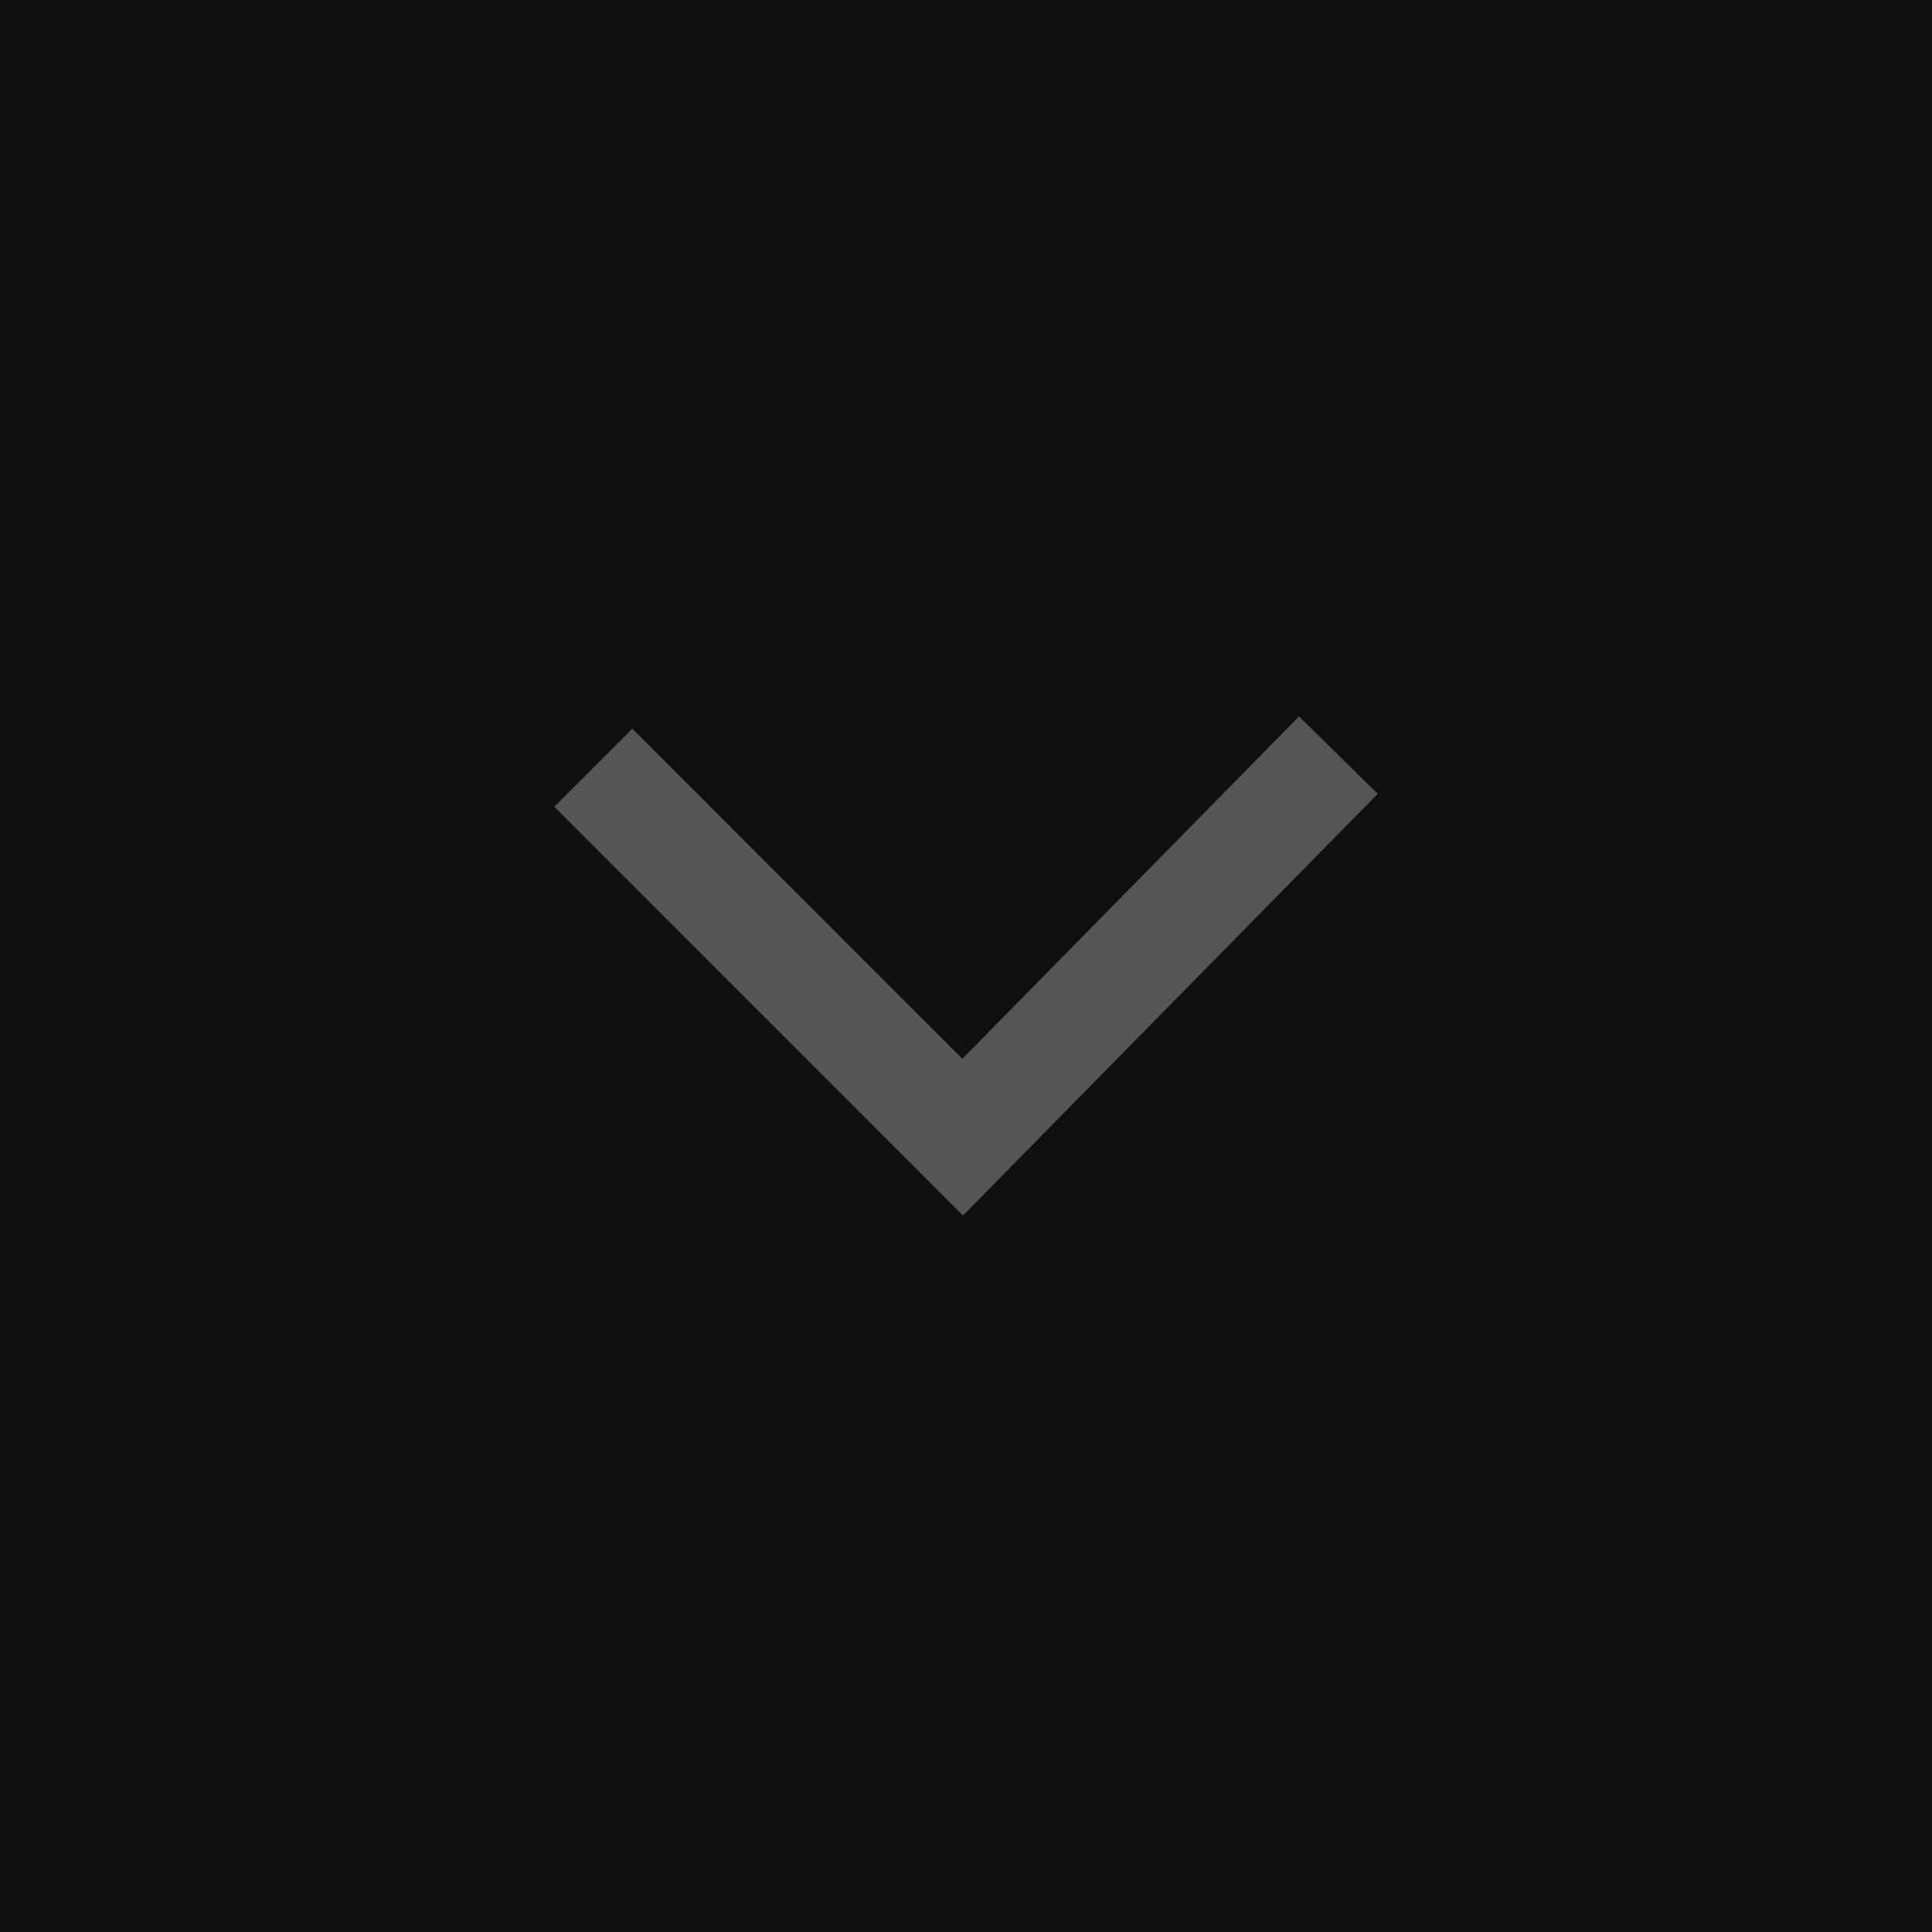
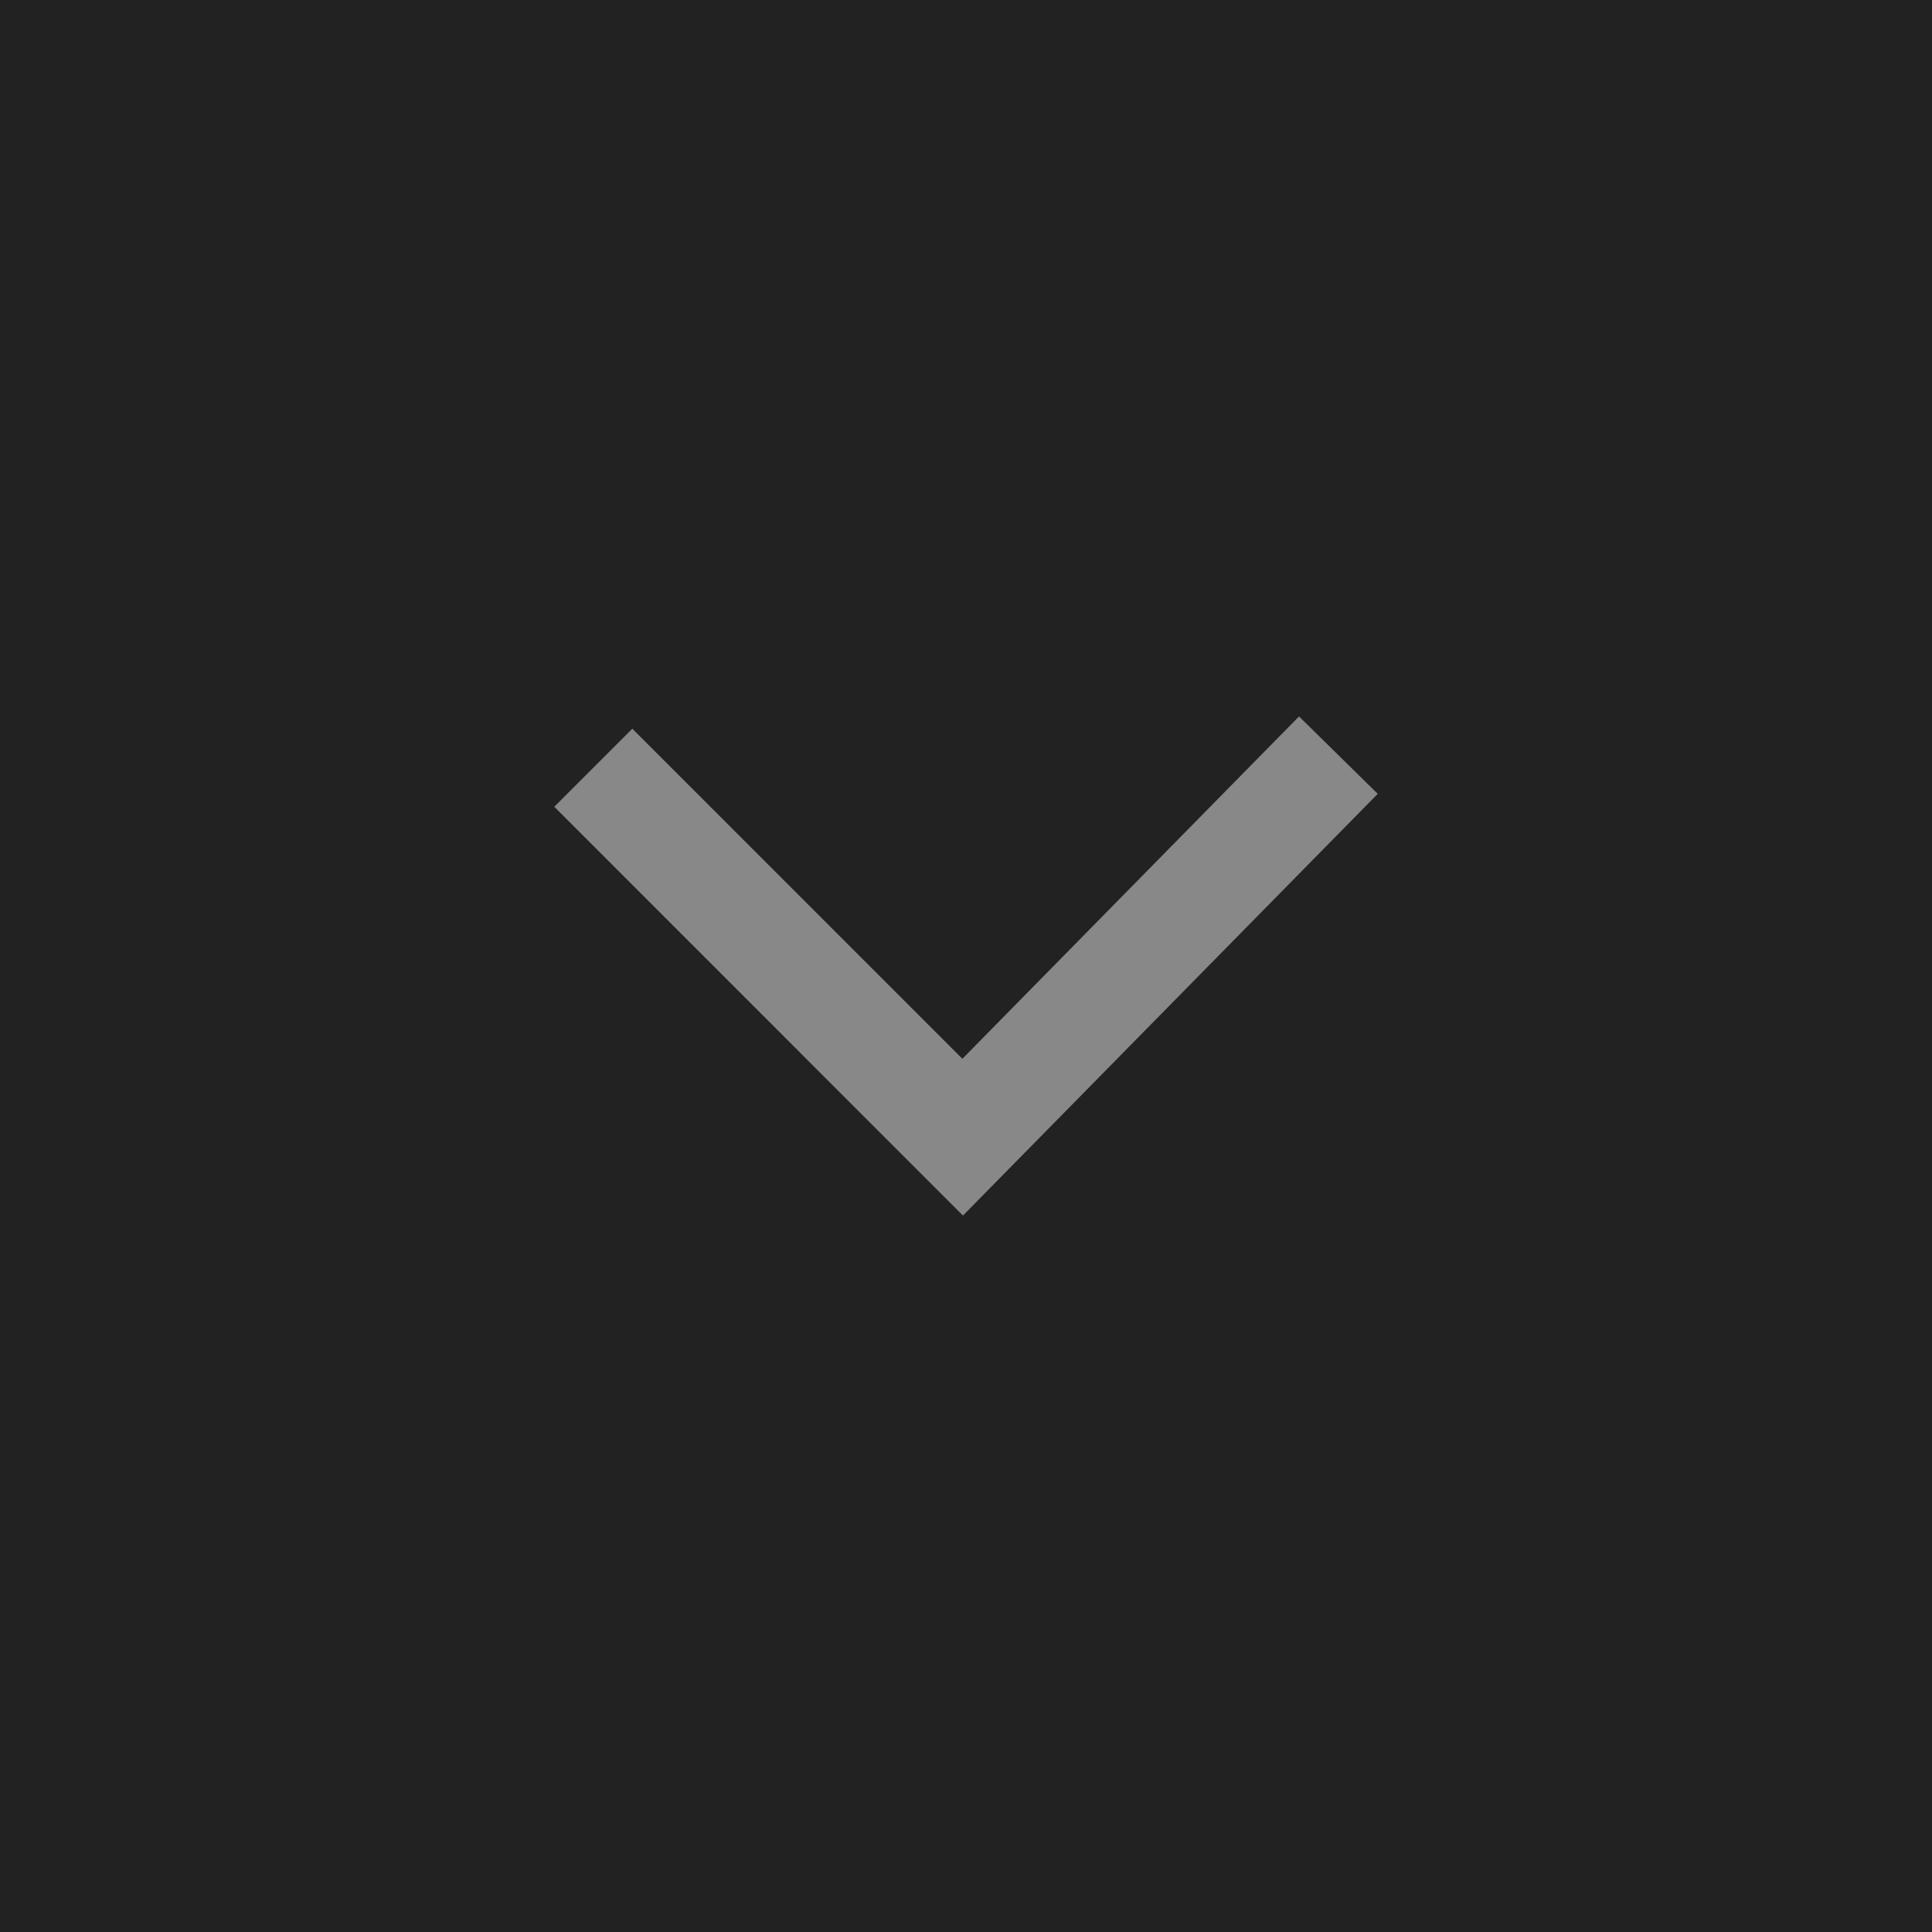
<svg xmlns="http://www.w3.org/2000/svg" version="1.1" x="0px" y="0px" width="35px" height="35px" viewBox="0 0 35 35" enable-background="new 0 0 35 35" xml:space="preserve">
  <defs>
</defs>
-   <rect fill="#0f0f0f" width="35" height="35" />
-   <polygon fill="#555555" points="17.445,22.021 10.041,14.615 11.455,13.201 17.434,19.181 23.533,12.979 24.959,14.381 " />
+   <rect fill="#222222" width="35" height="35" />
+   <polygon fill="#888888" points="17.445,22.021 10.041,14.615 11.455,13.201 17.434,19.181 23.533,12.979 24.959,14.381 " />
</svg>
